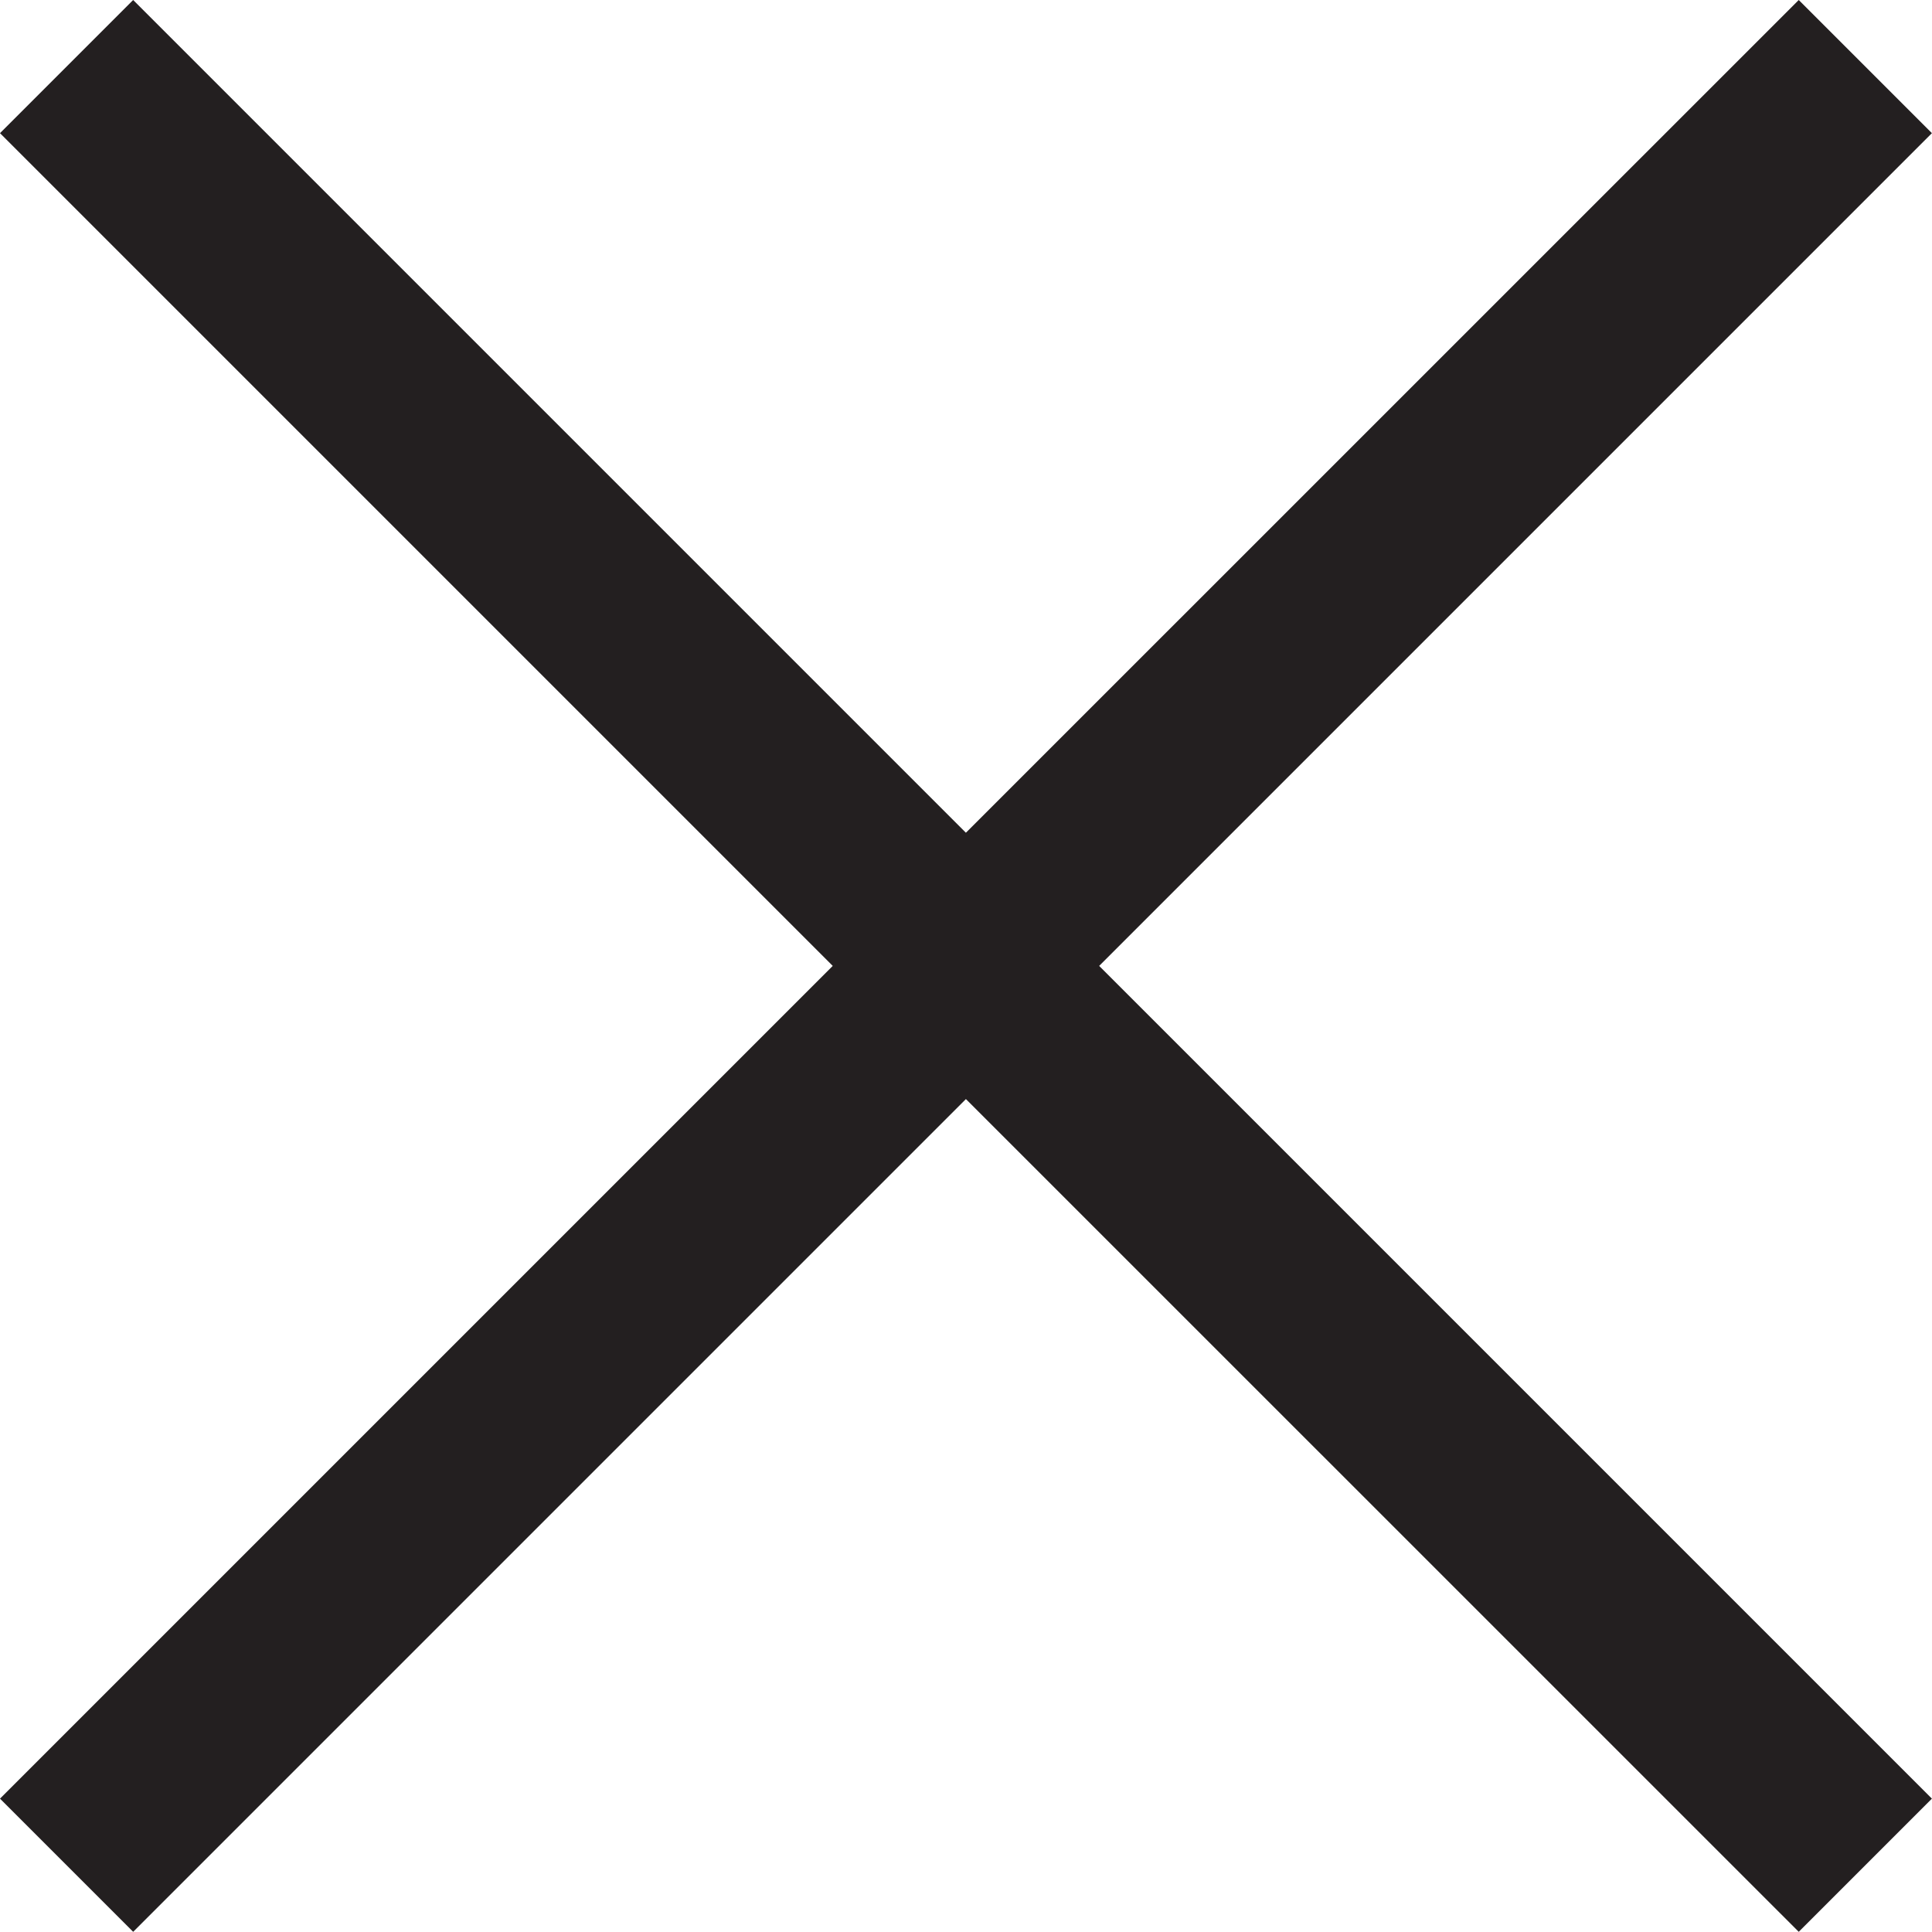
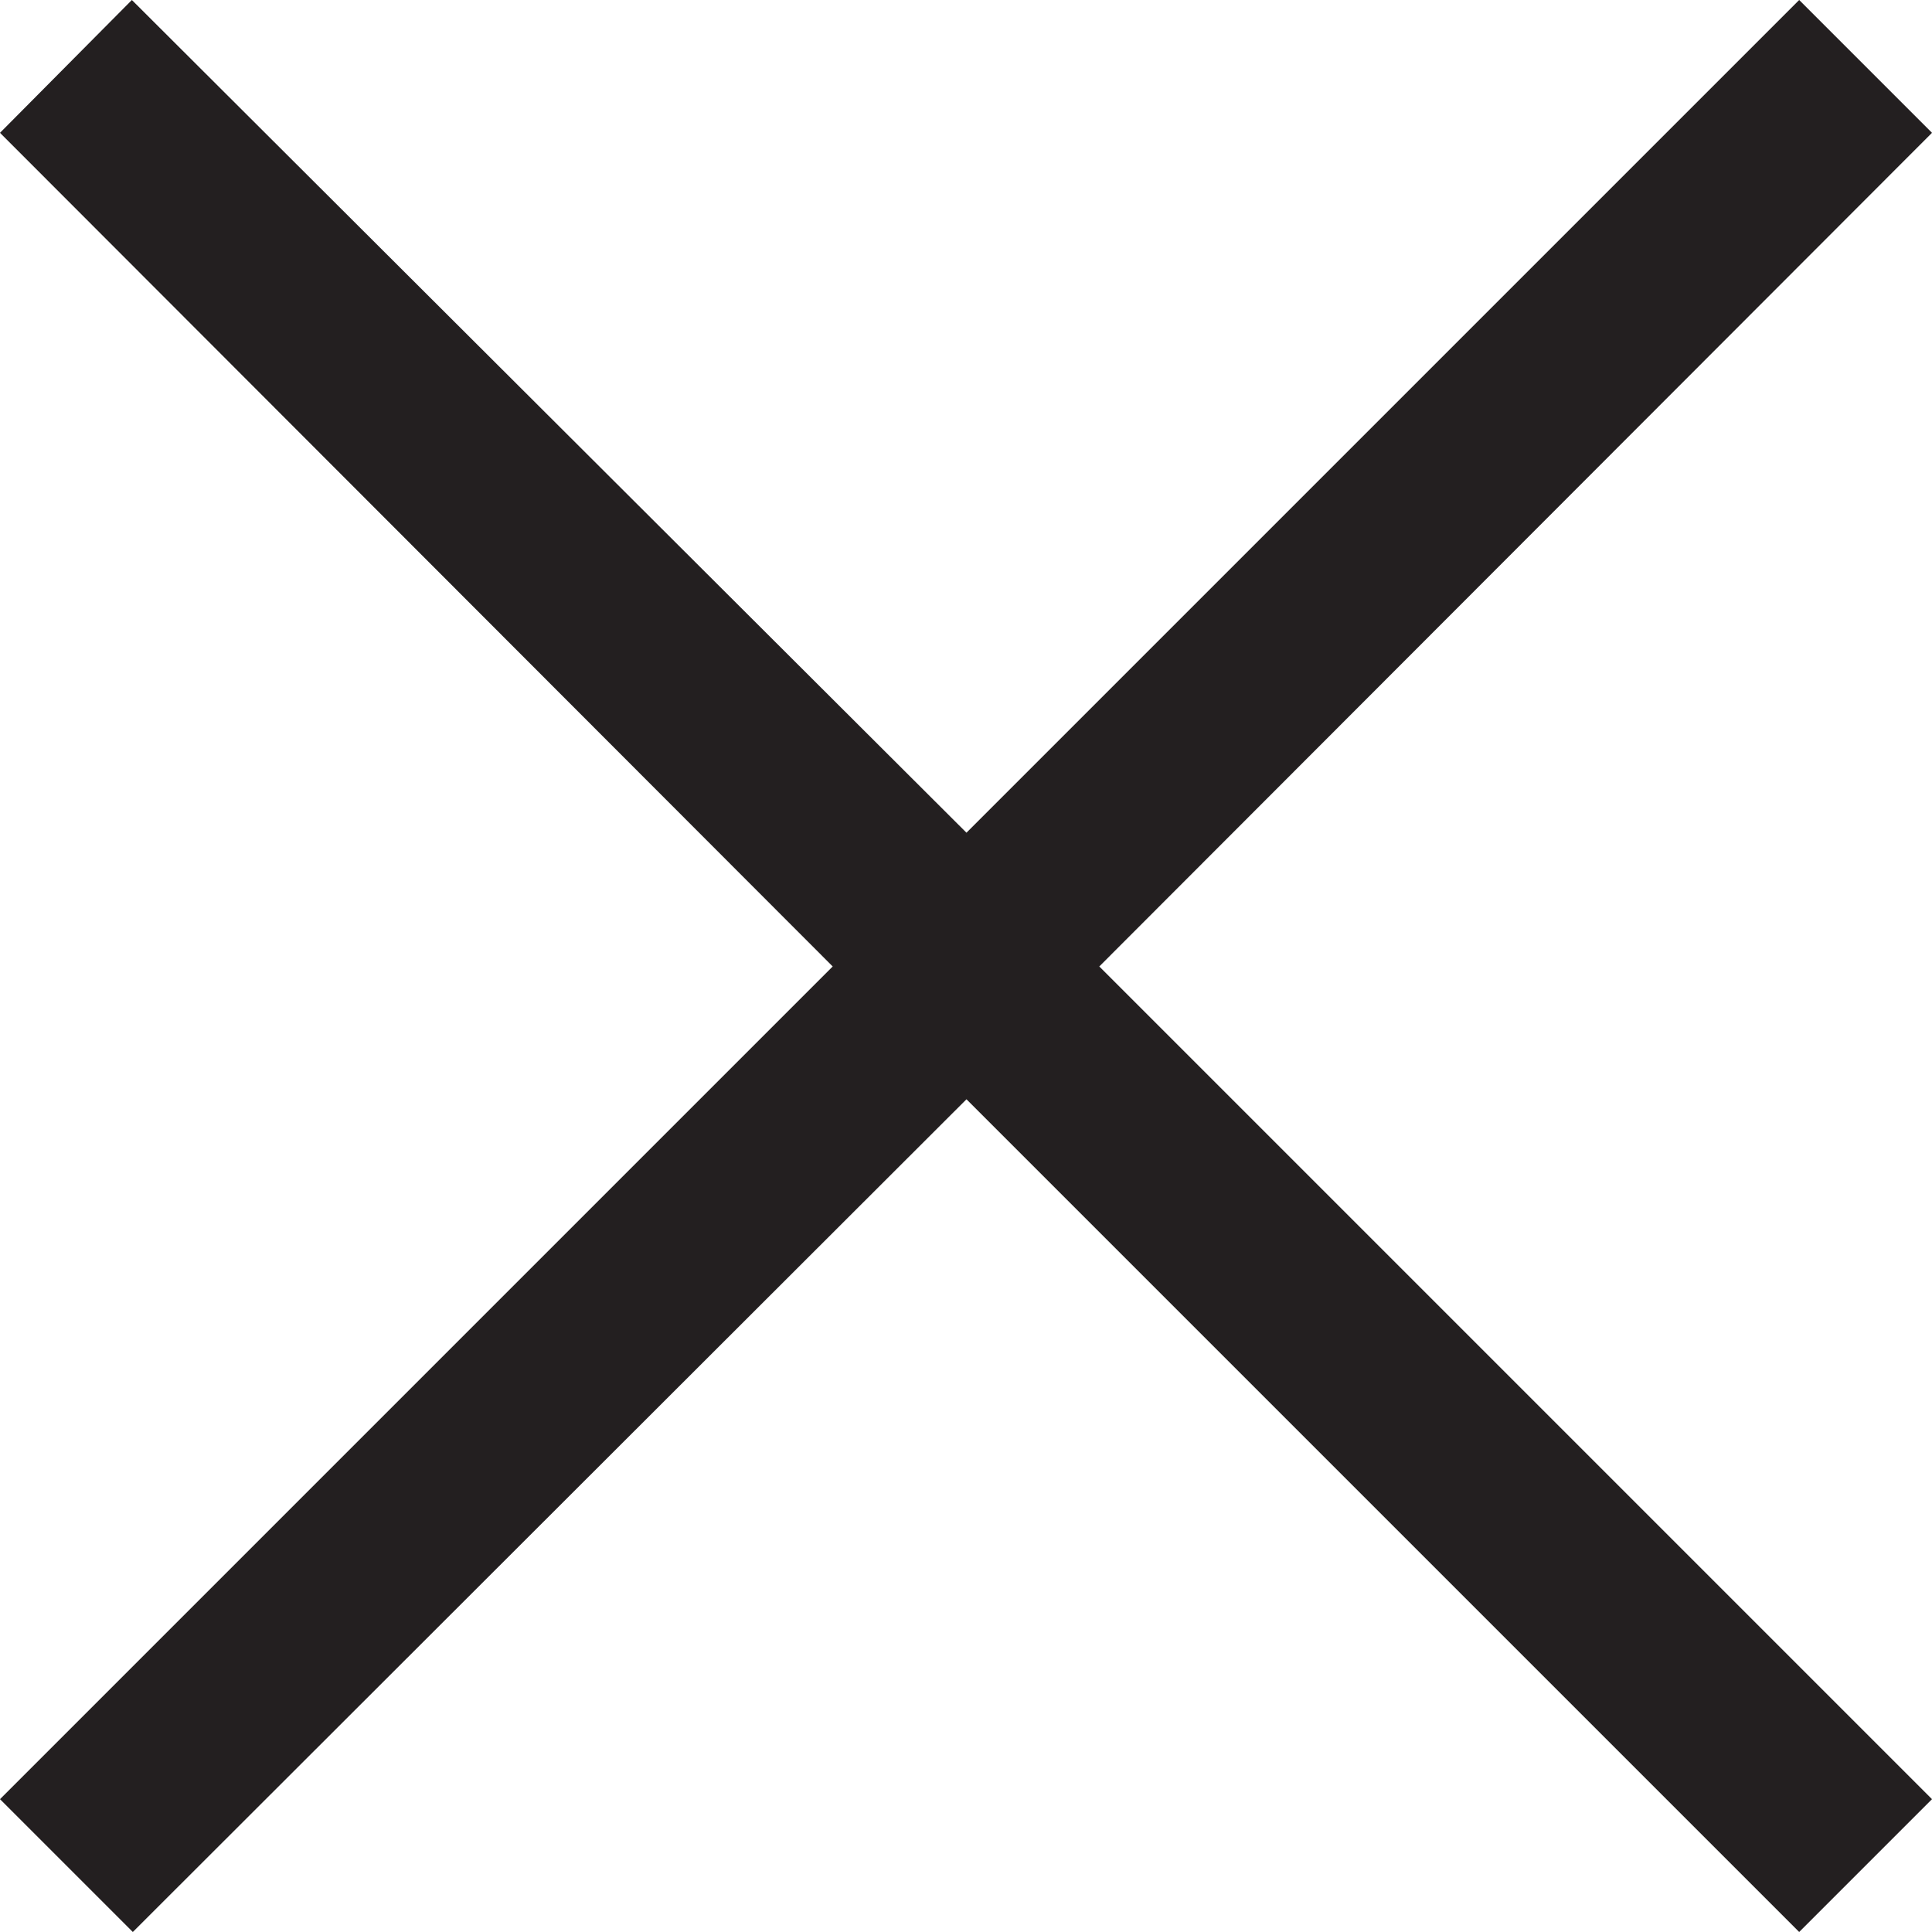
- <svg xmlns="http://www.w3.org/2000/svg" version="1.1" id="Layer_1" x="0px" y="0px" width="20.514px" height="20.512px" viewBox="0 0 20.514 20.512" enable-background="new 0 0 20.514 20.512" xml:space="preserve">
-   <polygon fill="#231F20" points="20.513,1.414 19.099,0 10.256,8.842 1.414,0 0,1.414 8.842,10.256 0,19.098 1.414,20.512 10.256,11.67 19.099,20.512 20.513,19.098 11.671,10.256 " />
+ <svg xmlns="http://www.w3.org/2000/svg" width="20.51" height="20.51">
+   <path fill="#231F20" d="M20.51 1.41L19.1 0l-8.84 8.84L1.4 0 0 1.41l8.84 8.85L0 19.1l1.41 1.41 8.85-8.84 8.84 8.84 1.41-1.41-8.84-8.84z" />
</svg>
